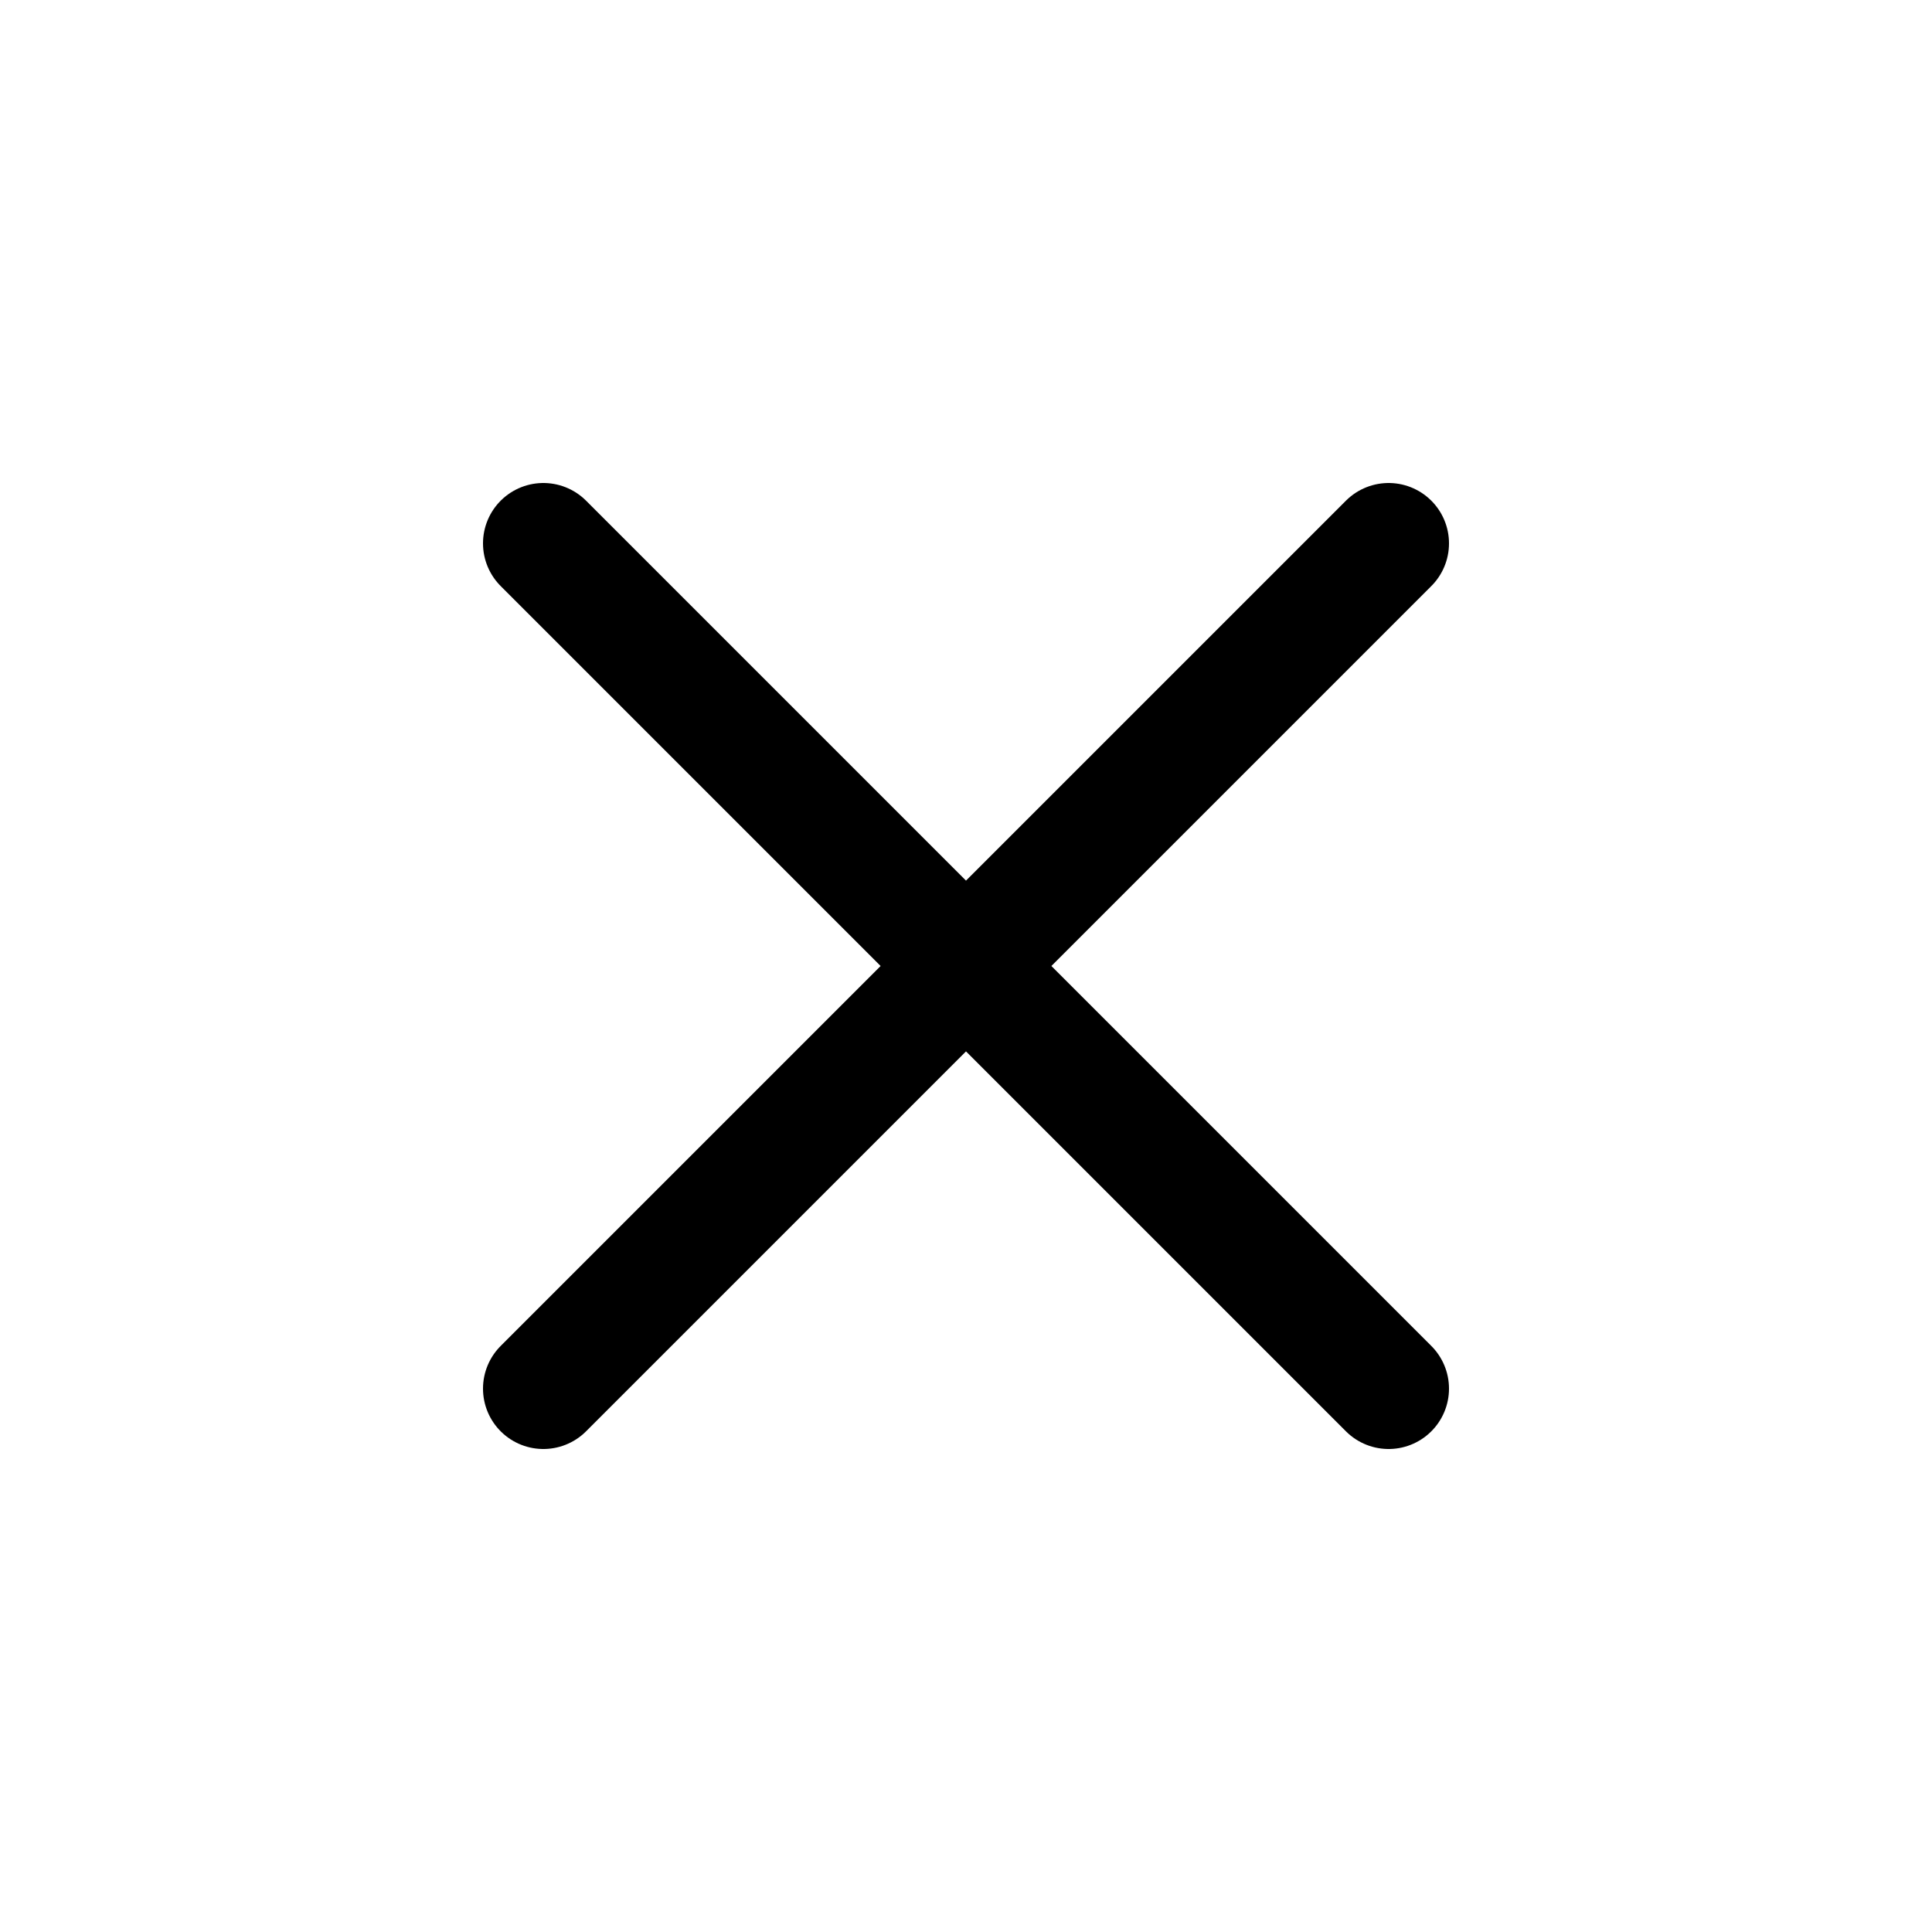
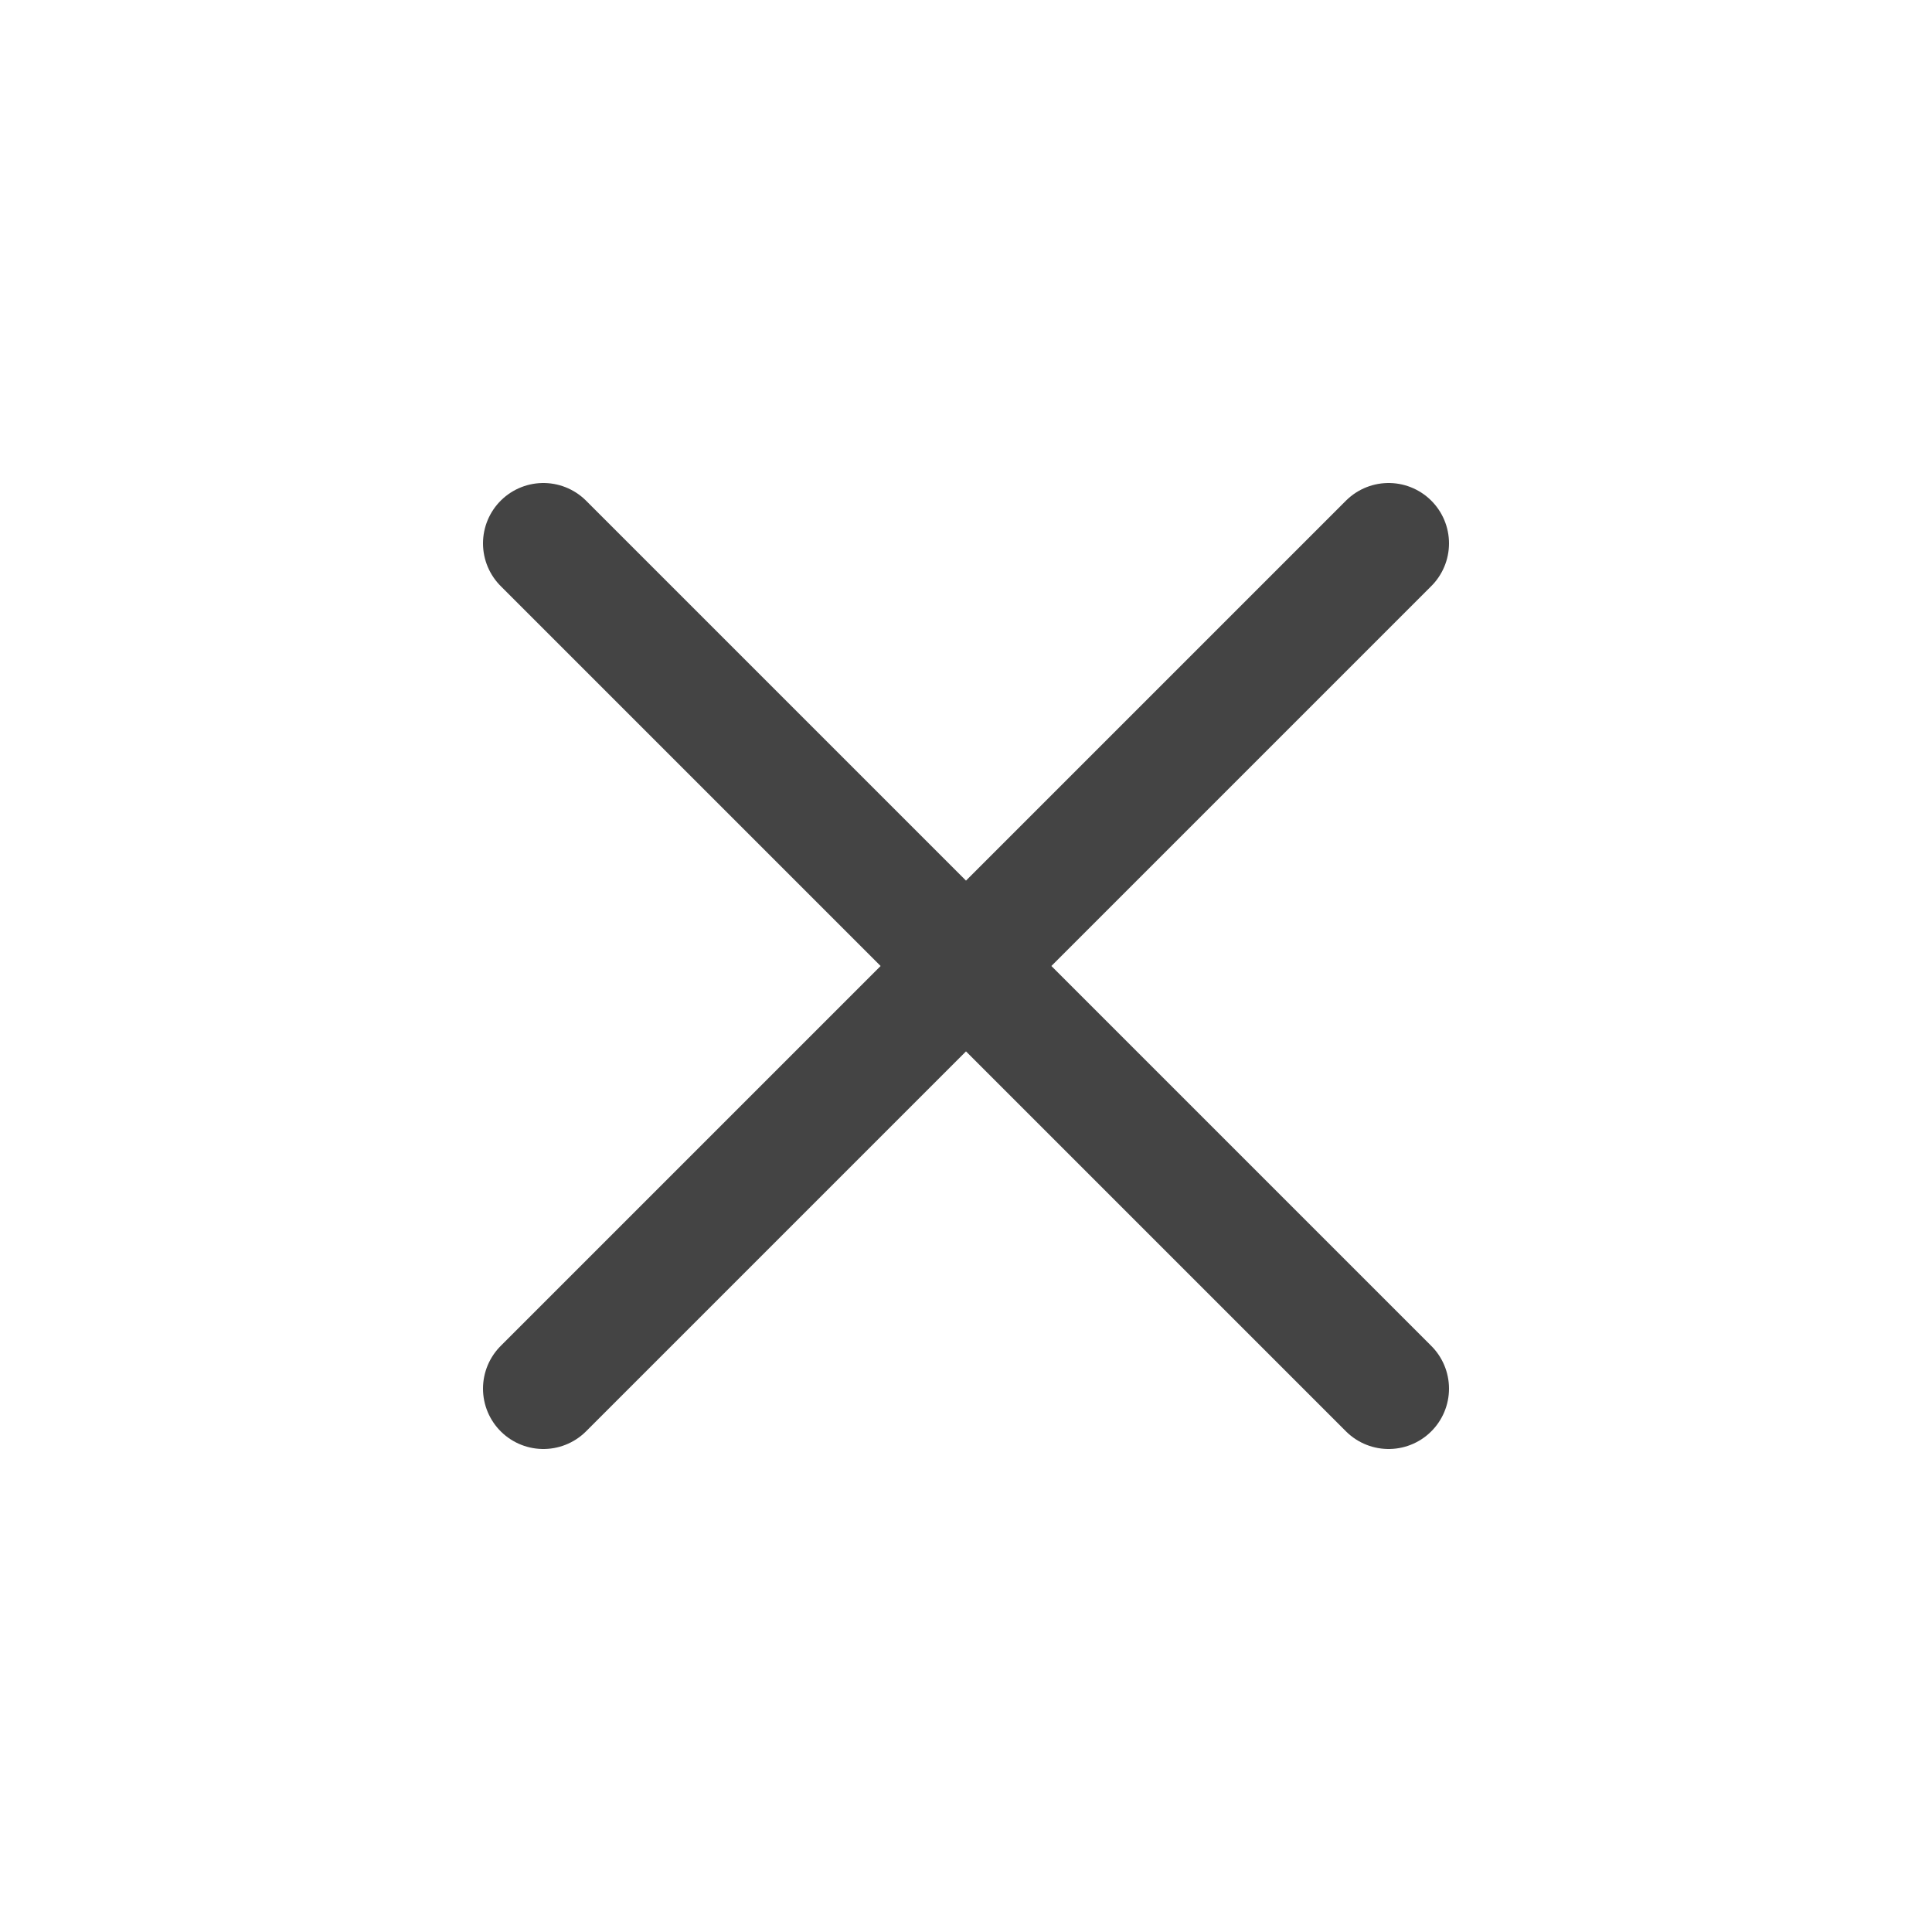
<svg xmlns="http://www.w3.org/2000/svg" class="ionicon" viewBox="0 0 512 512">
-   <path fill="none" stroke="currentColor" stroke-linecap="round" stroke-linejoin="round" stroke-width="32" d="M368 368L144 144M368 144L144 368" />
+   <path stroke="#444" stroke-linecap="round" stroke-linejoin="round" stroke-width="32" d="M368 368L144 144M368 144L144 368" />
</svg>
